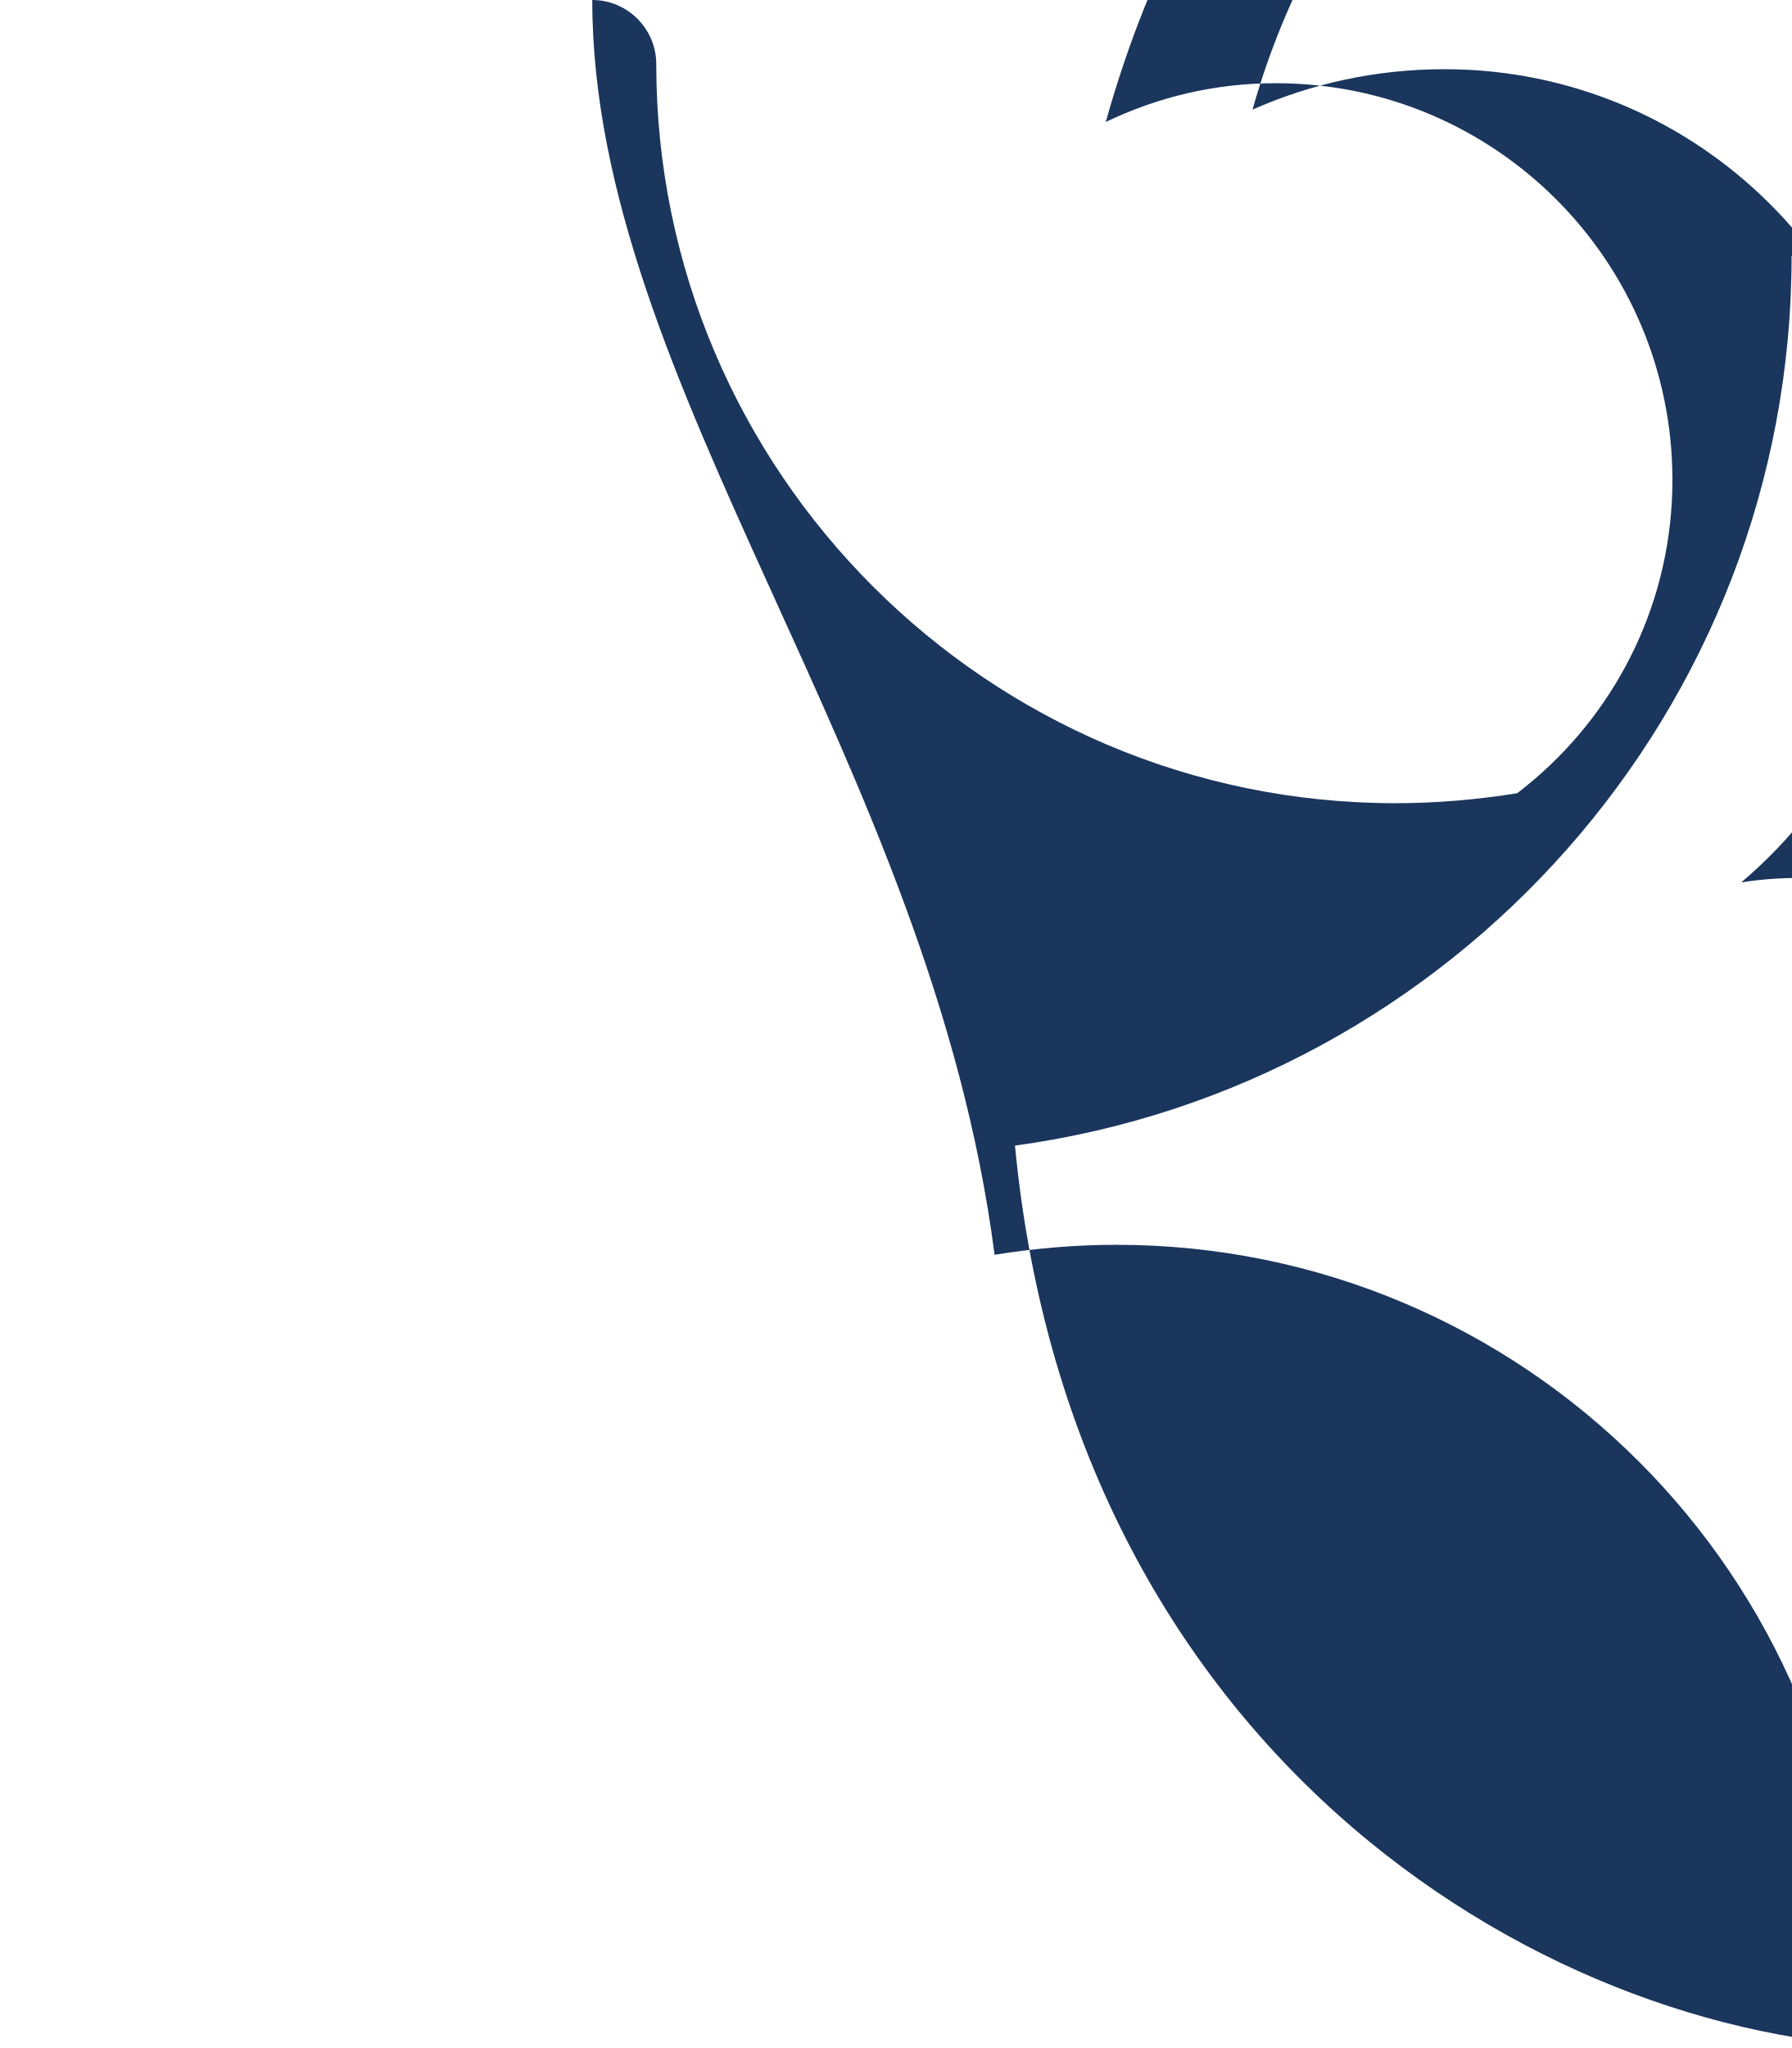
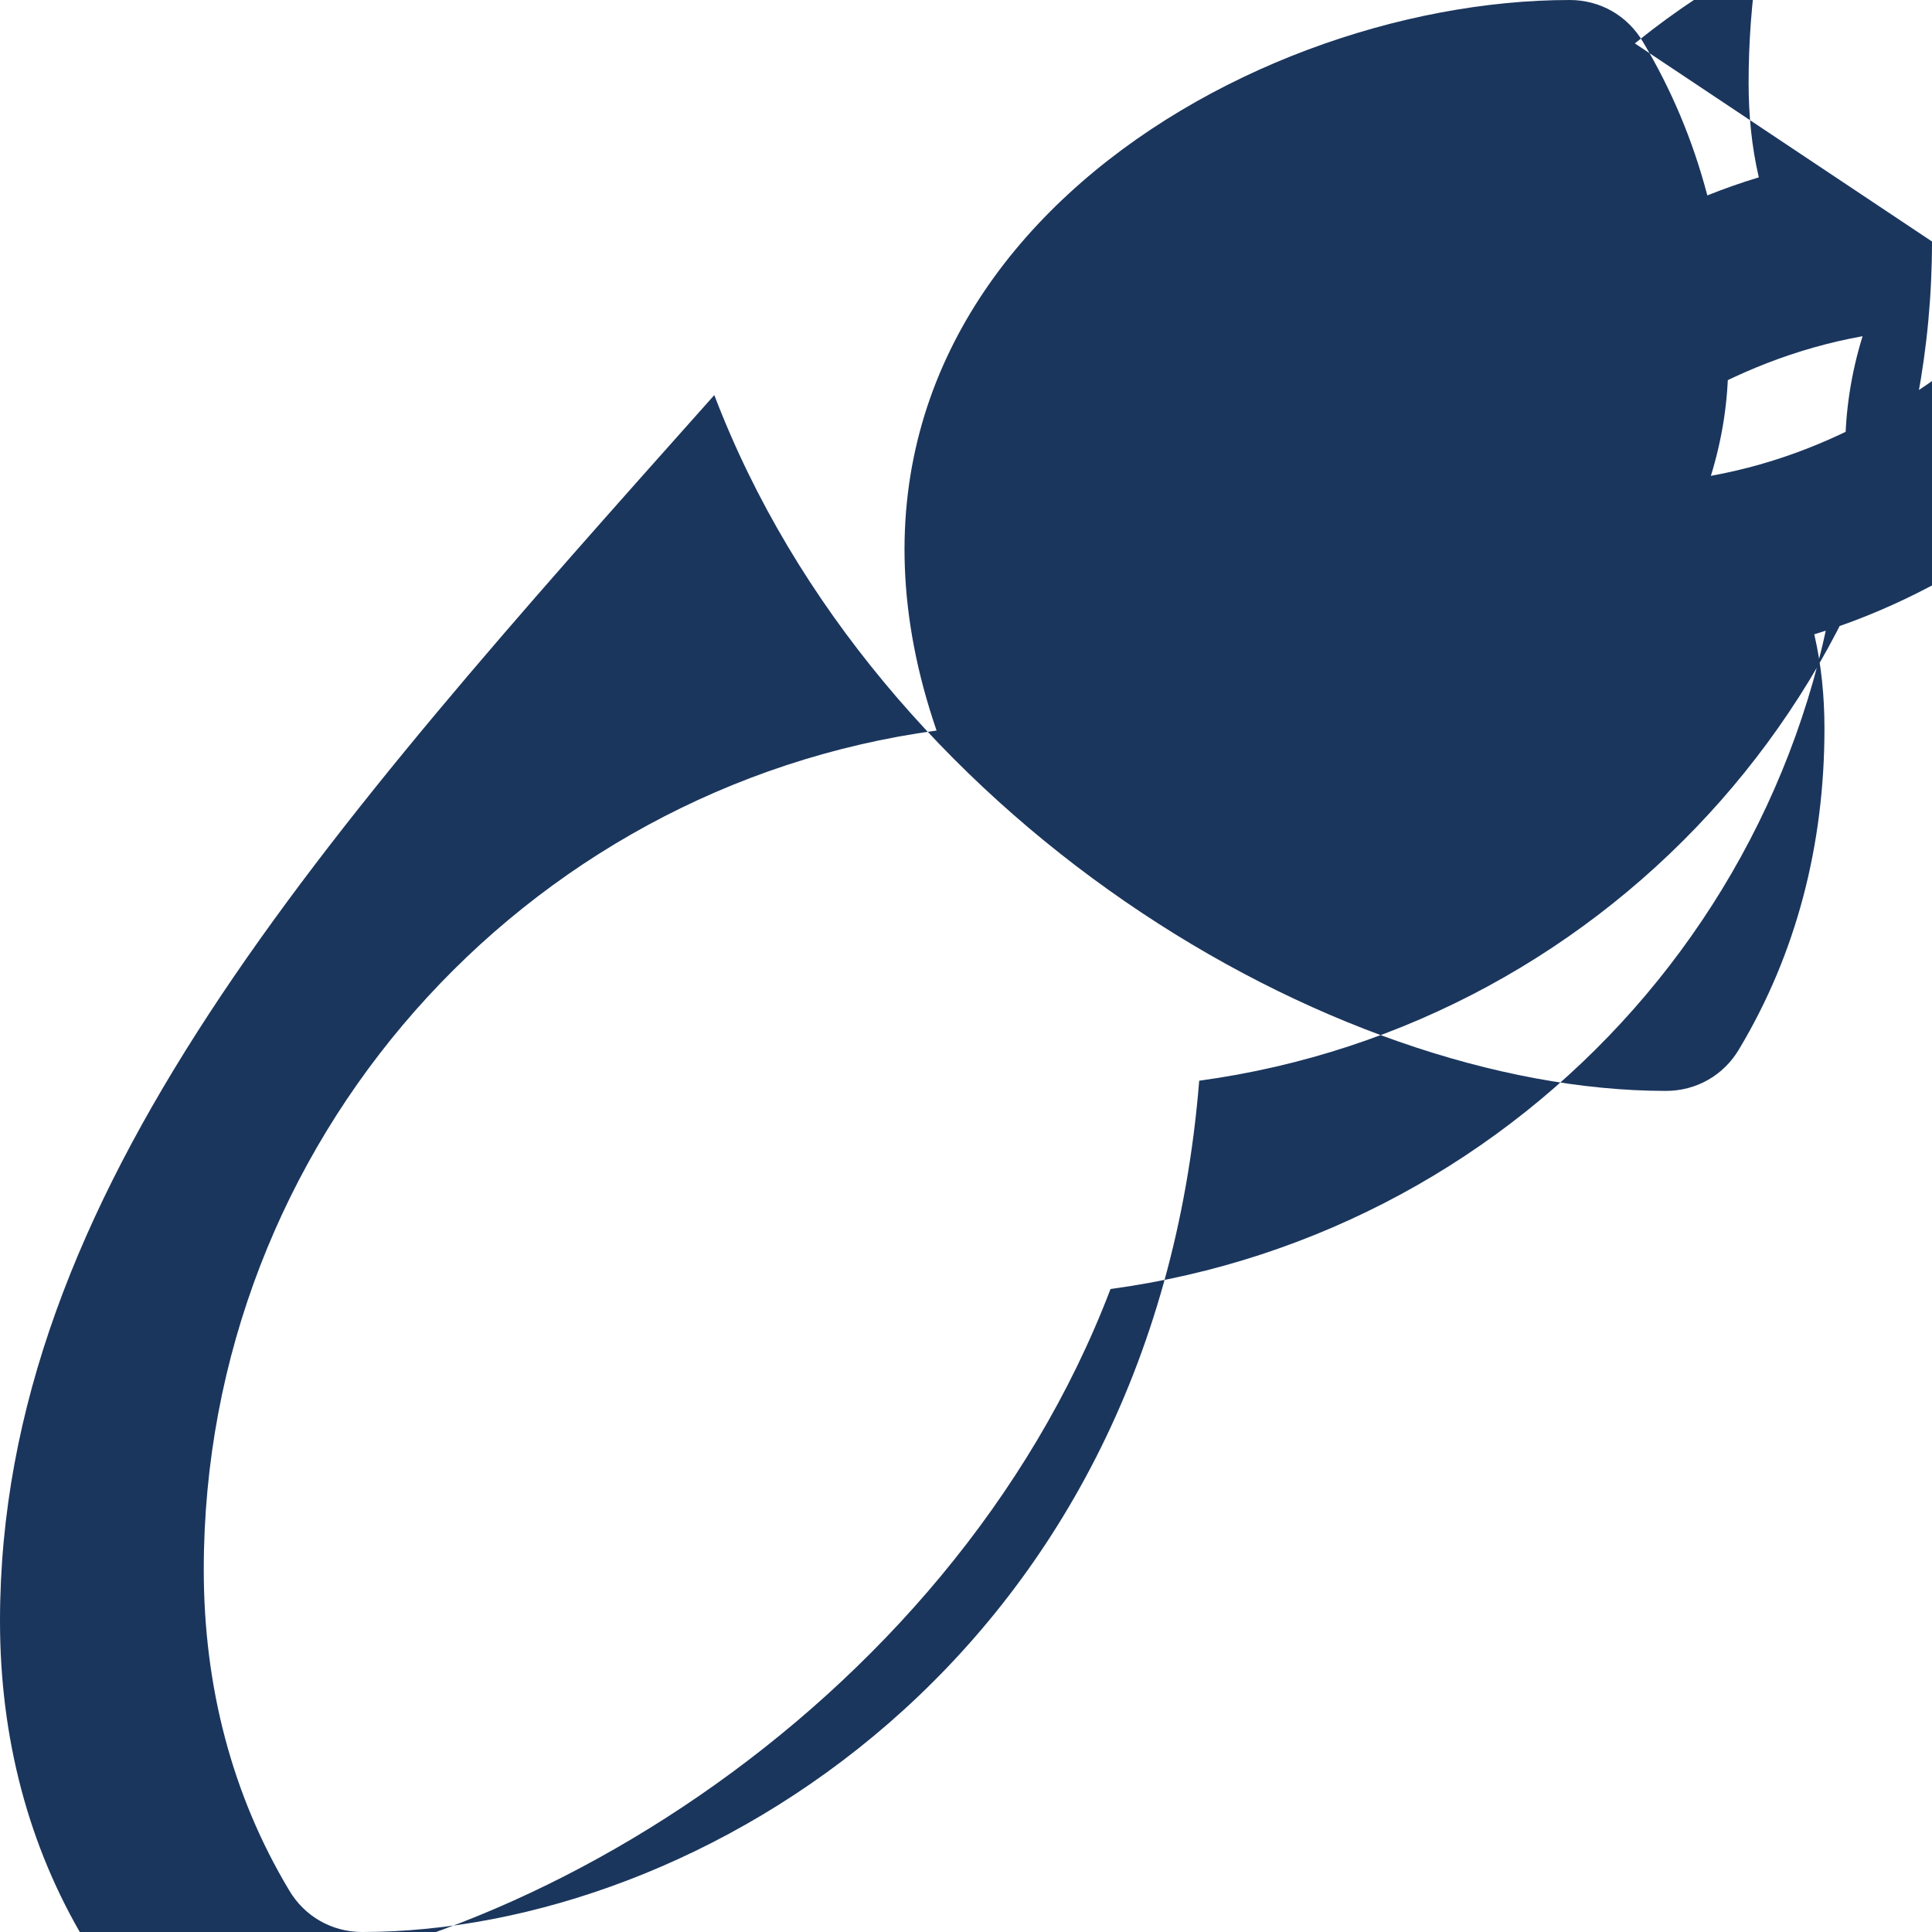
- <svg xmlns="http://www.w3.org/2000/svg" viewBox="0 0 448 512">
-   <path fill="#1B365D" d="M448 64c0 113.5-84.7 207.5-194.2 222.4C268.5 440.3 388.9 512 480 512c-8.8 0-16-7.2-16-16c0-101.9-82.9-184.8-184.8-184.8c-10.4 0-20.6 0.9-30.5 2.5C232.8 190.5 148.1 96.5 148.1 0c8.8 0 16 7.2 16 16c0 101.9 82.9 184.8 184.8 184.8c10.4 0 20.6-0.9 30.5-2.5c1.4-1.1 2.8-2.2 4.2-3.4c21.2-18.1 34.6-45 34.6-74.9c0-54.8-44.4-99.2-99.2-99.2c-15.3 0-29.6 3.5-42.5 9.7c11.1-39.7 29.8-74.1 53.6-100c6.1-6.7 16.4-7.2 23.2-1.1s7.2 16.4 1.1 23.2c-18.8 20.4-33.1 46.1-41.2 74.8c14.7-6.5 30.9-10.1 48-10.1c63.6 0 115.2 51.6 115.2 115.2c0 35.3-15.9 66.9-41 88.1c4.5-0.7 9.1-1.1 13.8-1.1c54.8 0 99.2 44.4 99.2 99.2c0 15.3-3.5 29.6-9.7 42.5c39.7-11.1 74.1-29.8 100-53.6c6.7-6.1 17-5.5 23.1 1.2s5.5 17-1.2 23.1c-20.4 18.8-46.1 33.1-74.8 41.2V64z" />
+ <svg xmlns="http://www.w3.org/2000/svg" viewBox="0 0 512 512">
+   <path fill="#1B365D" d="M512 64c0 113.6-84.6 207.5-194.2 222.4C305.5 439.6 184.7 512 96 512c-8 0-15.3-4.1-19.4-11.1c-15.1-25.2-22.6-54-22.6-84.9c0-113.5 84.7-207.5 194.2-222.4C206.5 72.4 327.3 0 416 0c8 0 15.3 4.1 19.4 11.1c15.1 25.2 22.6 54 22.6 84.9c0 10.3-1.6 20.4-4.6 30.1c71.2-12.8 111.4-80 112.5-82c4.3-7.5 12.3-12.1 21-12.1c12.2 0 22.1 9.9 22.1 22.1c0 5-1.6 9.8-4.6 13.8c-1.1 1.6-47.5 77.2-123.6 100.2c1.9 8.2 2.7 16.5 2.7 25c0 30.9-7.5 59.7-22.6 84.9c-4.1 7-11.4 11.1-19.4 11.1c-88.7 0-209.5-72.4-252.2-184.4C84.7 222.1 0 316.1 0 429.6c0 30.9 7.5 59.7 22.6 84.9C26.7 521.6 34.1 526 42.1 526c88.7 0 209.5-72.4 252.2-184.4c110.1-14.9 194.7-108.8 194.7-222.4c0-10.3 1.6-20.4 4.6-30.1C422.3 101.9 382.1 169.1 381 171c-4.3 7.5-12.3 12.1-21 12.1c-12.2 0-22.1-9.9-22.1-22.1c0-5 1.6-9.8 4.6-13.8c1.1-1.6 47.5-77.2 123.6-100.2c-1.9-8.2-2.7-16.5-2.7-25c0-10.9 .8-21.6 2.4-32.1c-11.1 5.9-21.7 12.9-31.8 21c-1.6 1.3-3.1 2.5-4.6 3.8C421.1 22 418.5 11 416 0z" />
</svg>
